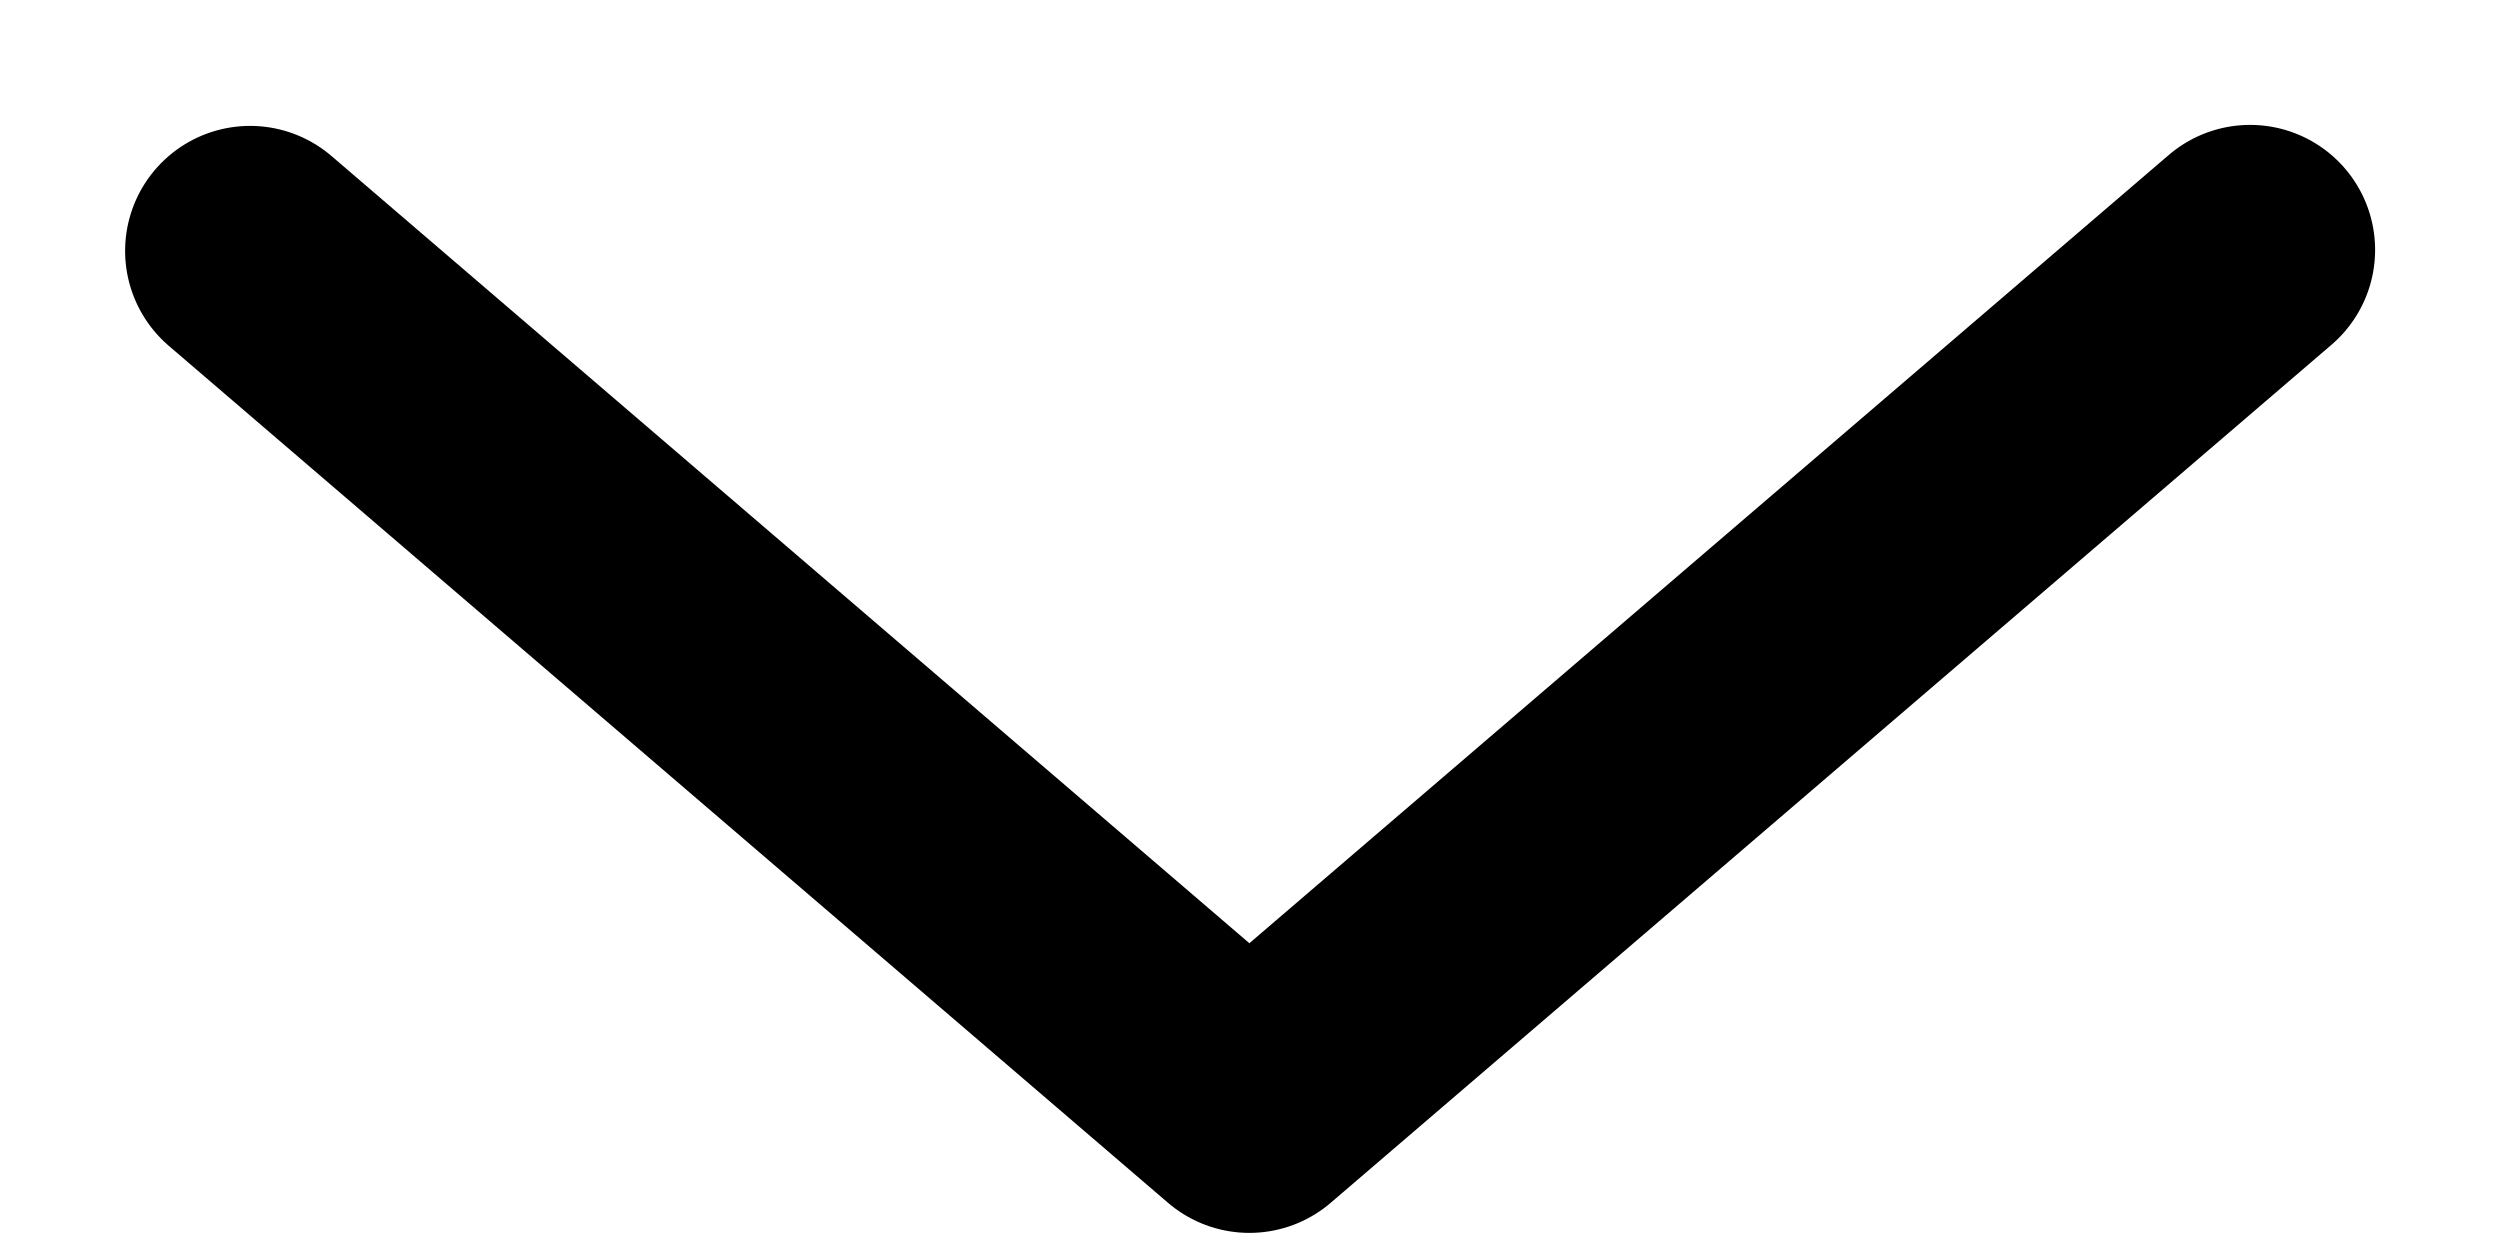
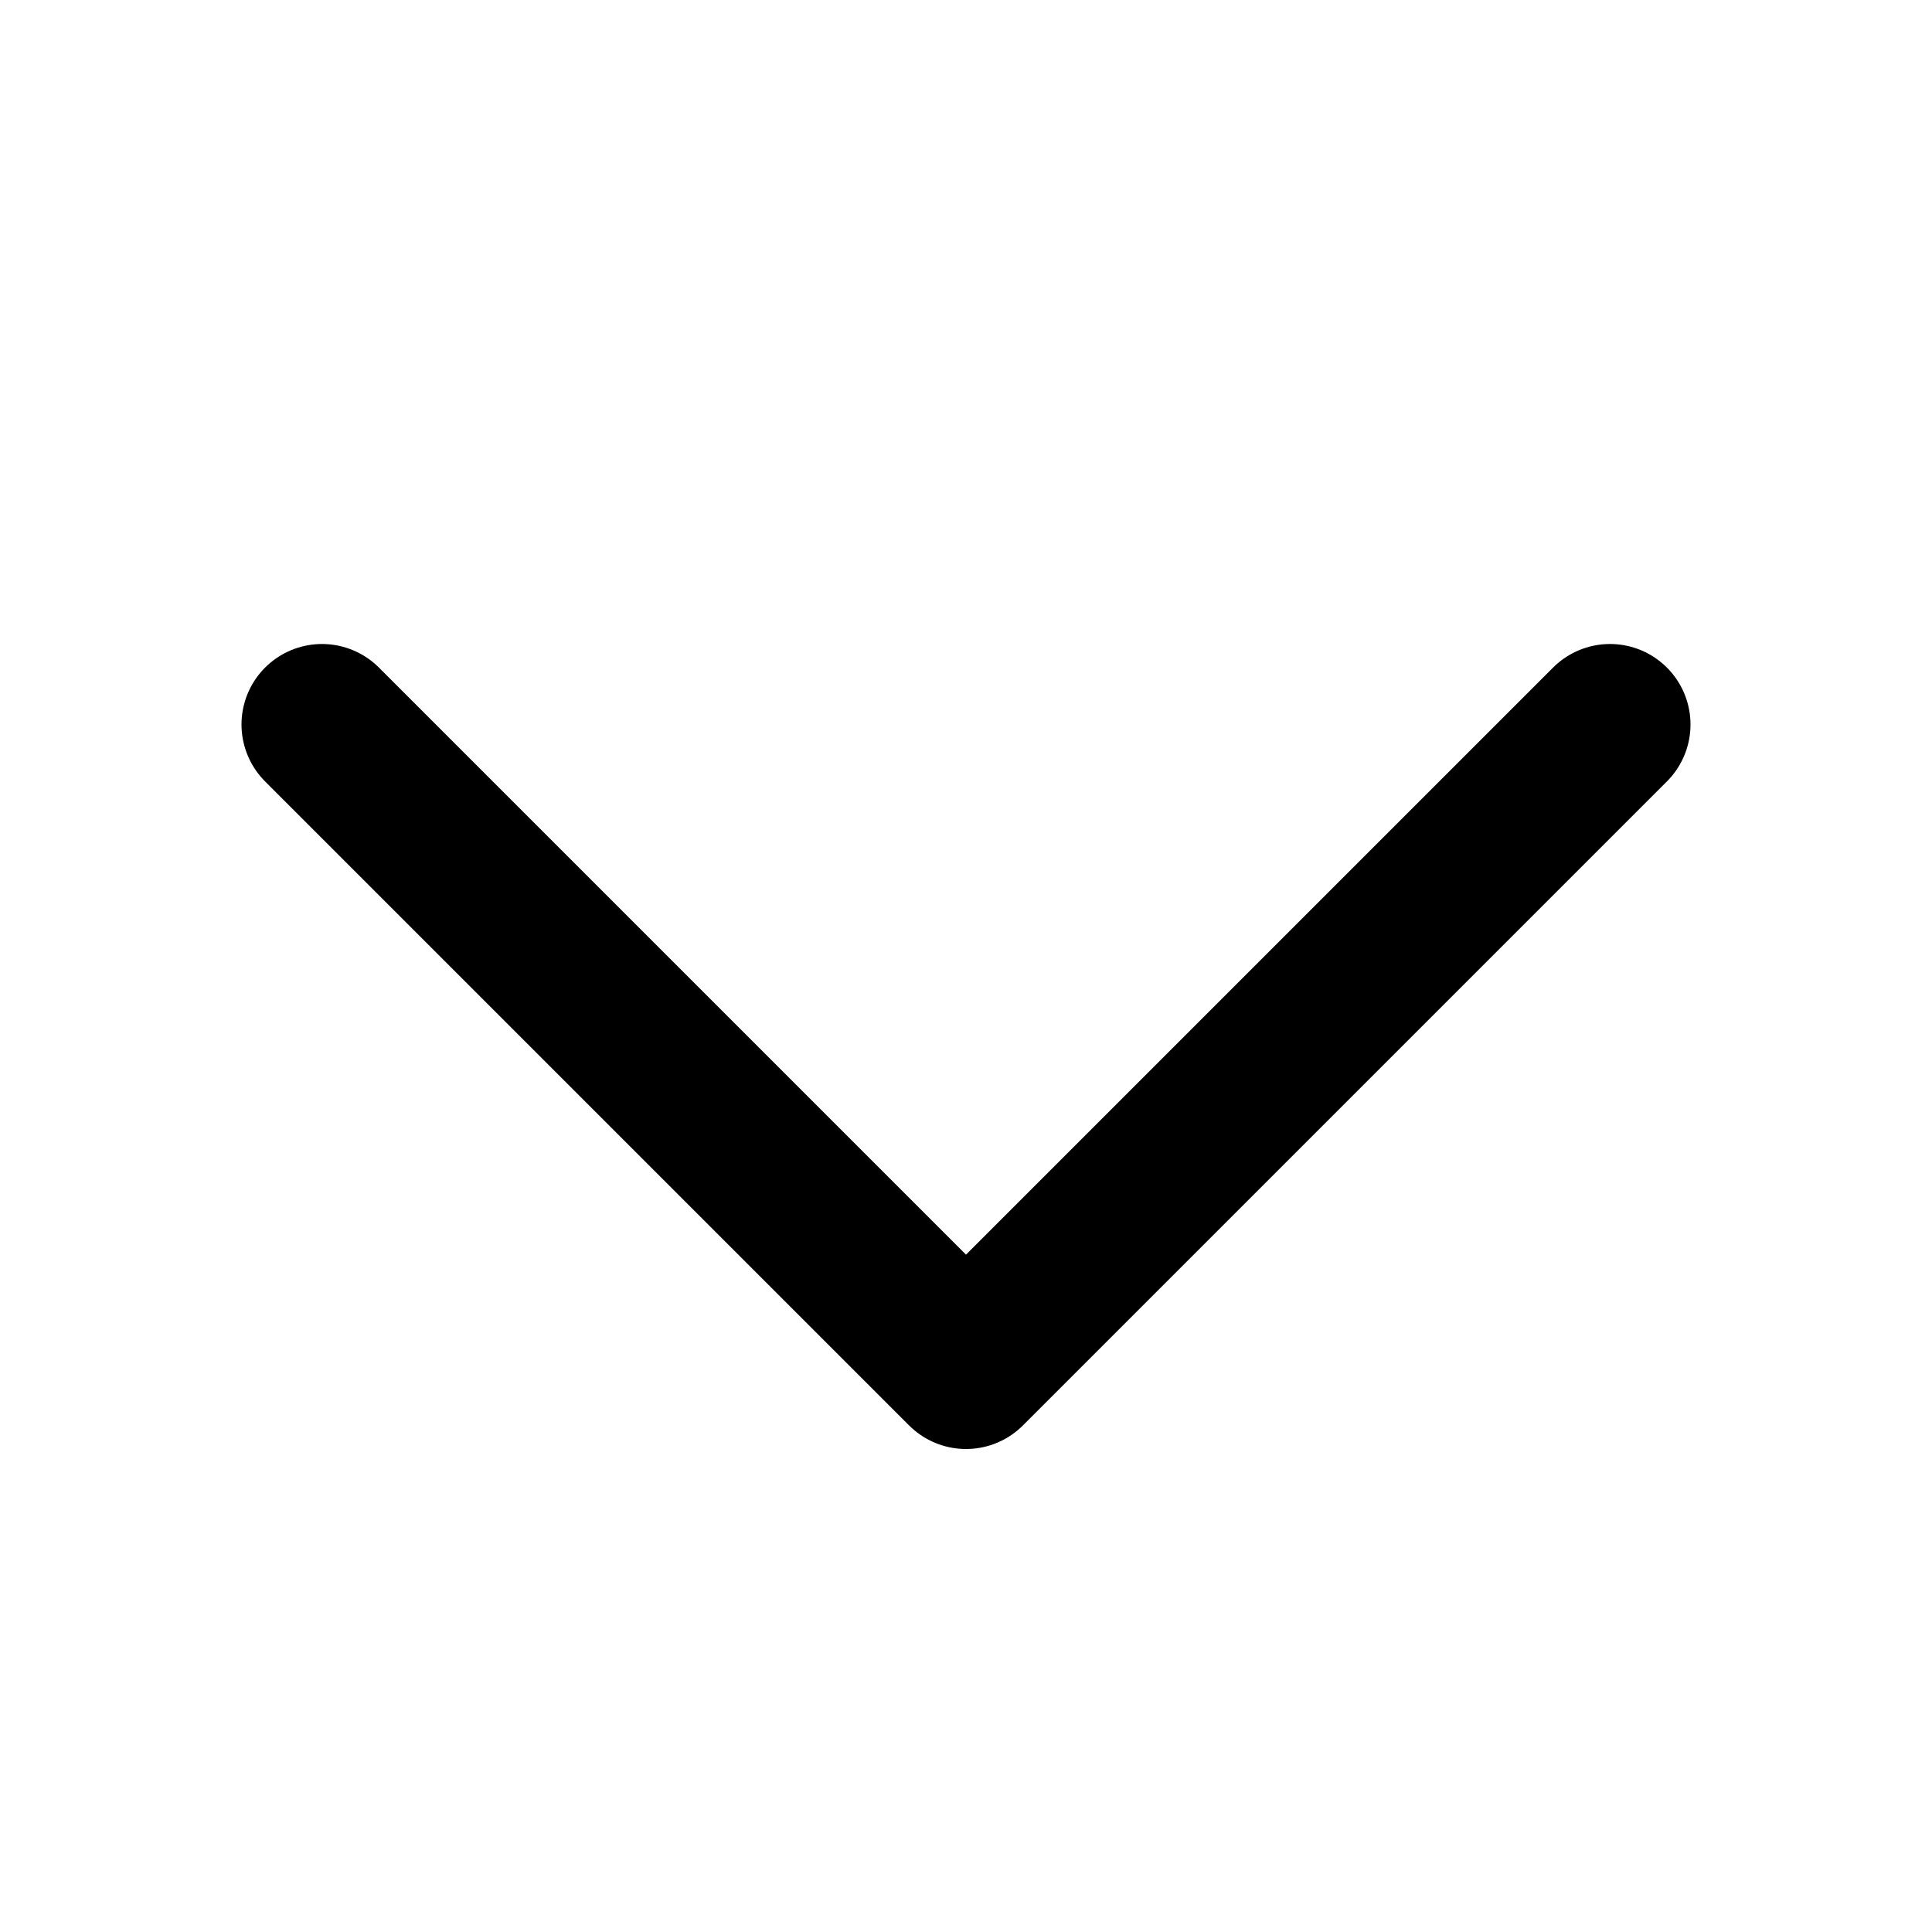
- <svg xmlns="http://www.w3.org/2000/svg" width="10px" height="5px" viewBox="0 0 10 5" version="1.1">
-   <defs />
-   <g id="Icons" stroke="none" stroke-width="1" fill="none" fill-rule="evenodd" stroke-linecap="round" stroke-linejoin="round">
-     <g id="icon-chevron-down" stroke="currentColor">
-       <polyline id="Shape" transform="translate(5, 2.715559) rotate(-90) translate(-5, -2.715559) " points="6.716 6.716 3.284 2.713 6.712 -1.284" />
-     </g>
-   </g>
+ <svg xmlns="http://www.w3.org/2000/svg" width="24" height="24">
+   <path stroke="currentColor" stroke-width="2" d="M20 9l-8 8-8-8" fill="none" fill-rule="evenodd" stroke-linecap="round" stroke-linejoin="round" />
</svg>
